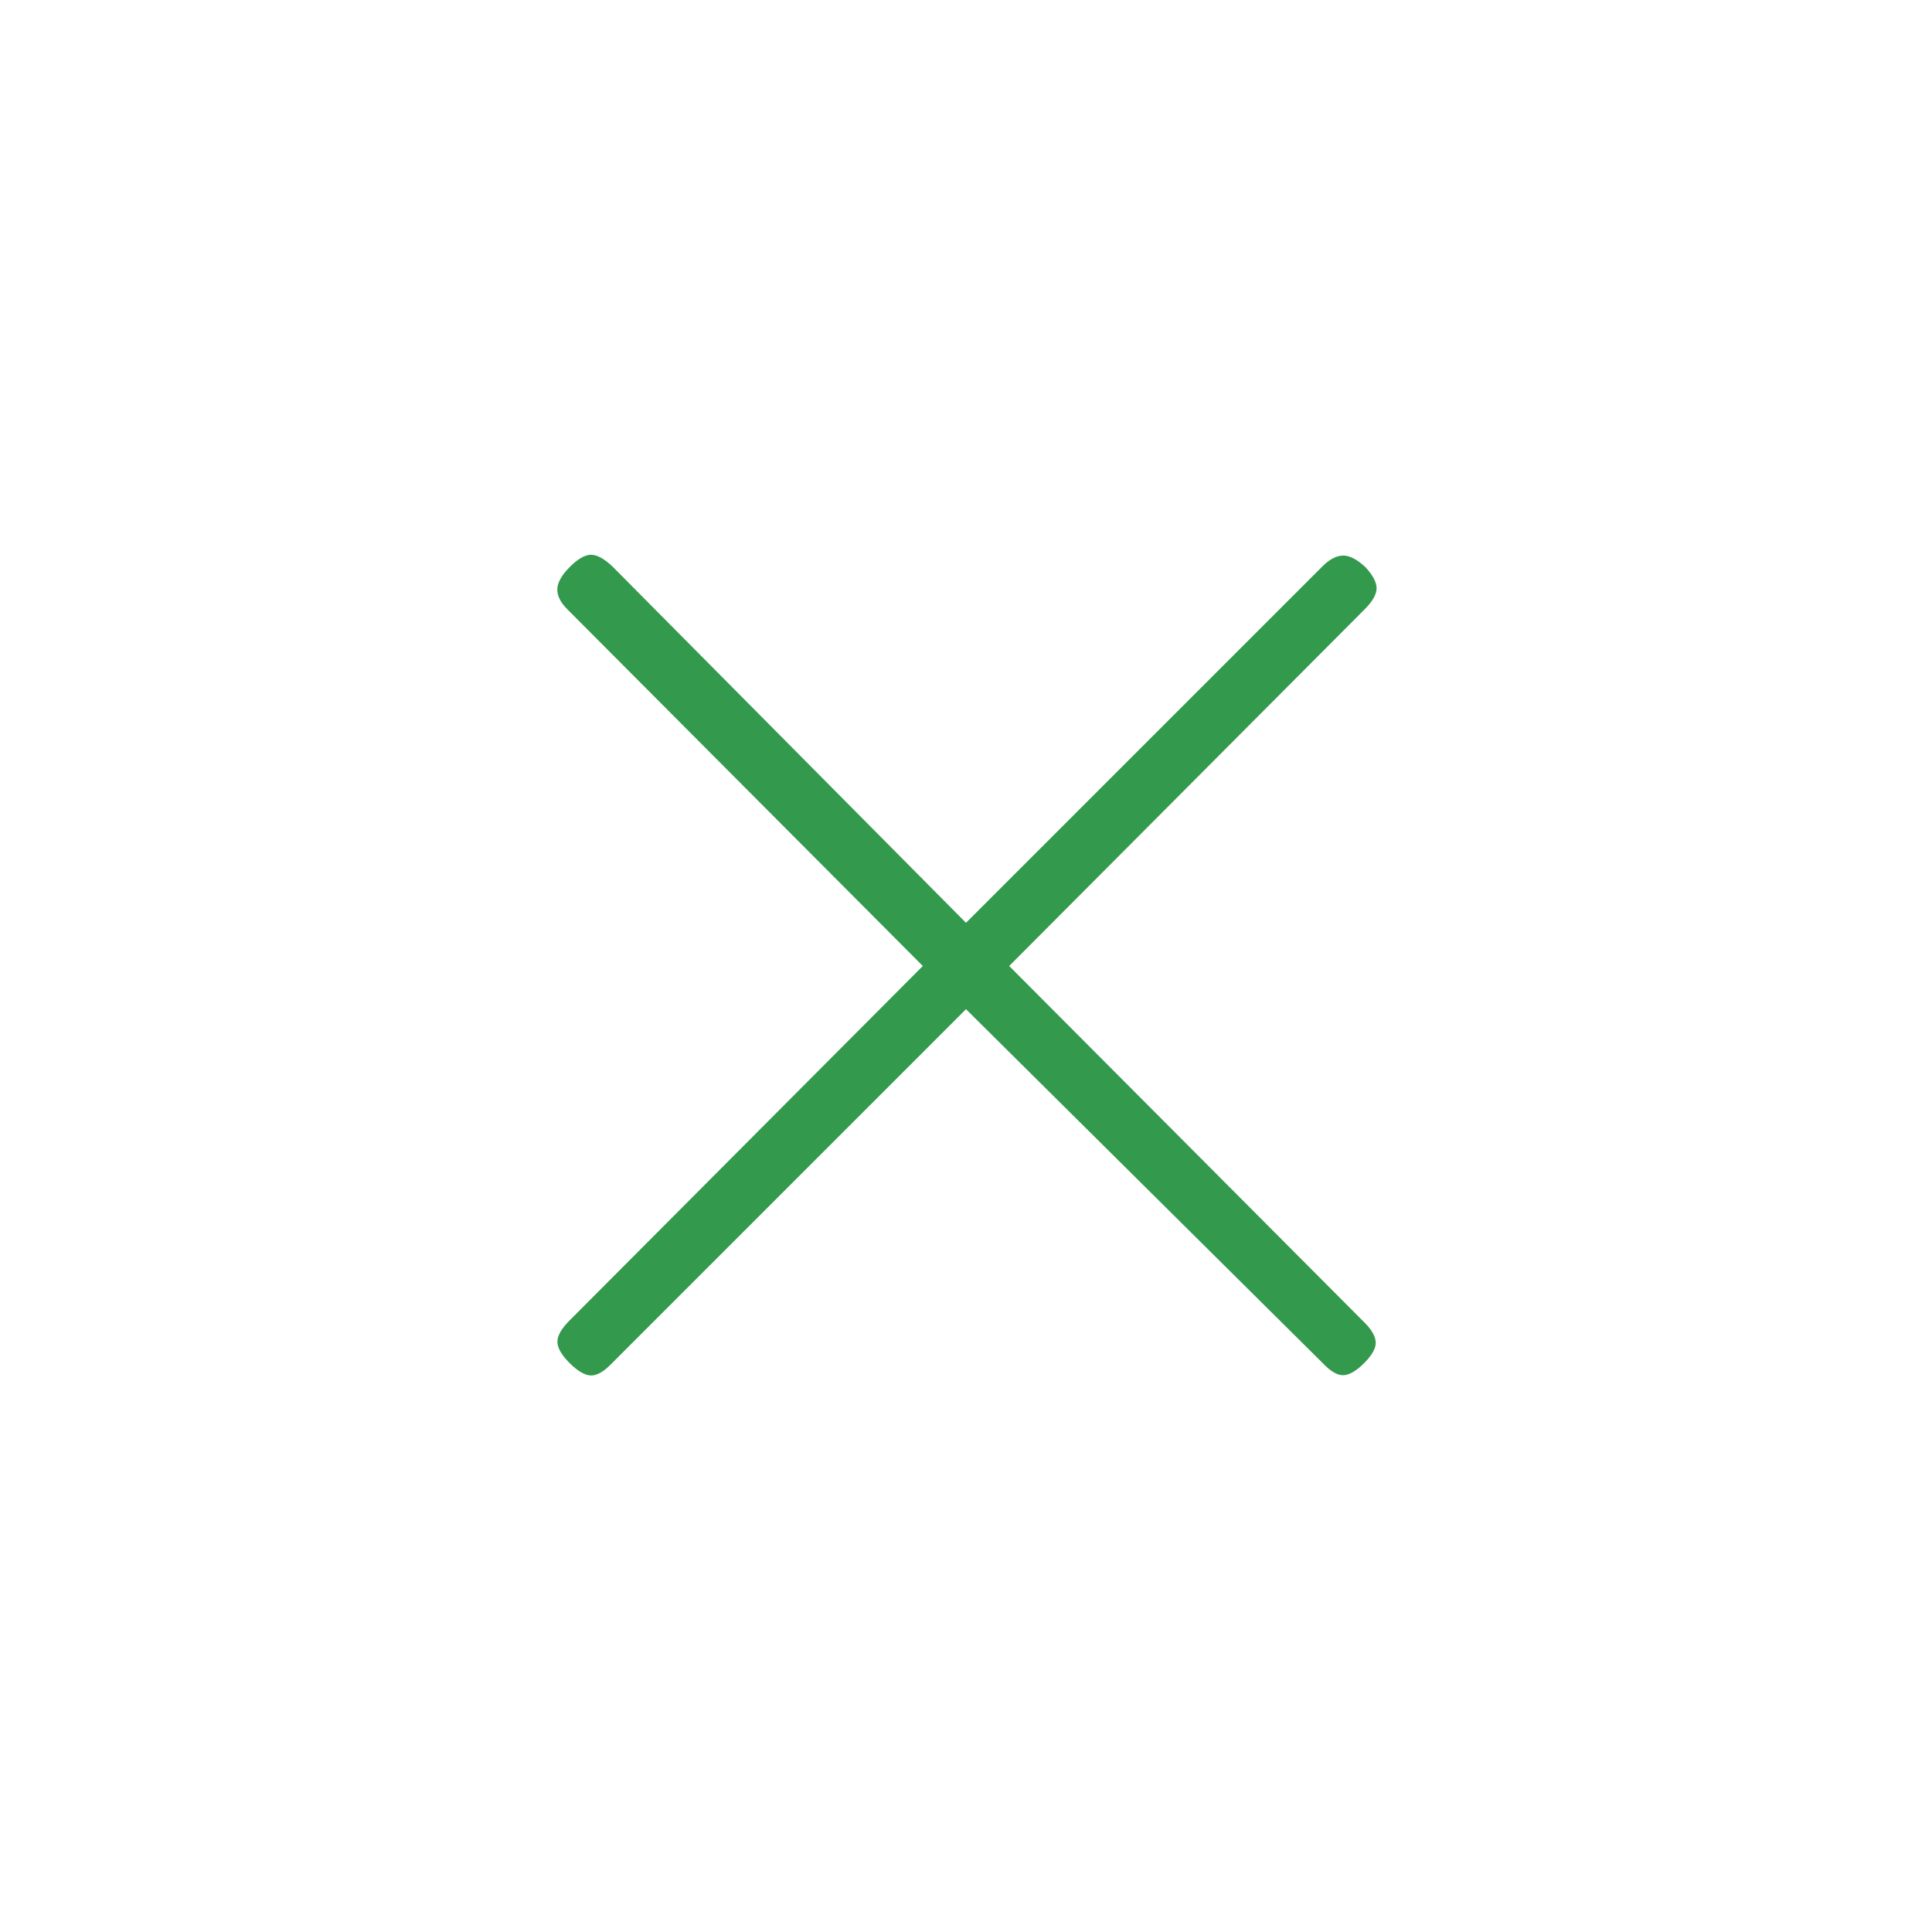
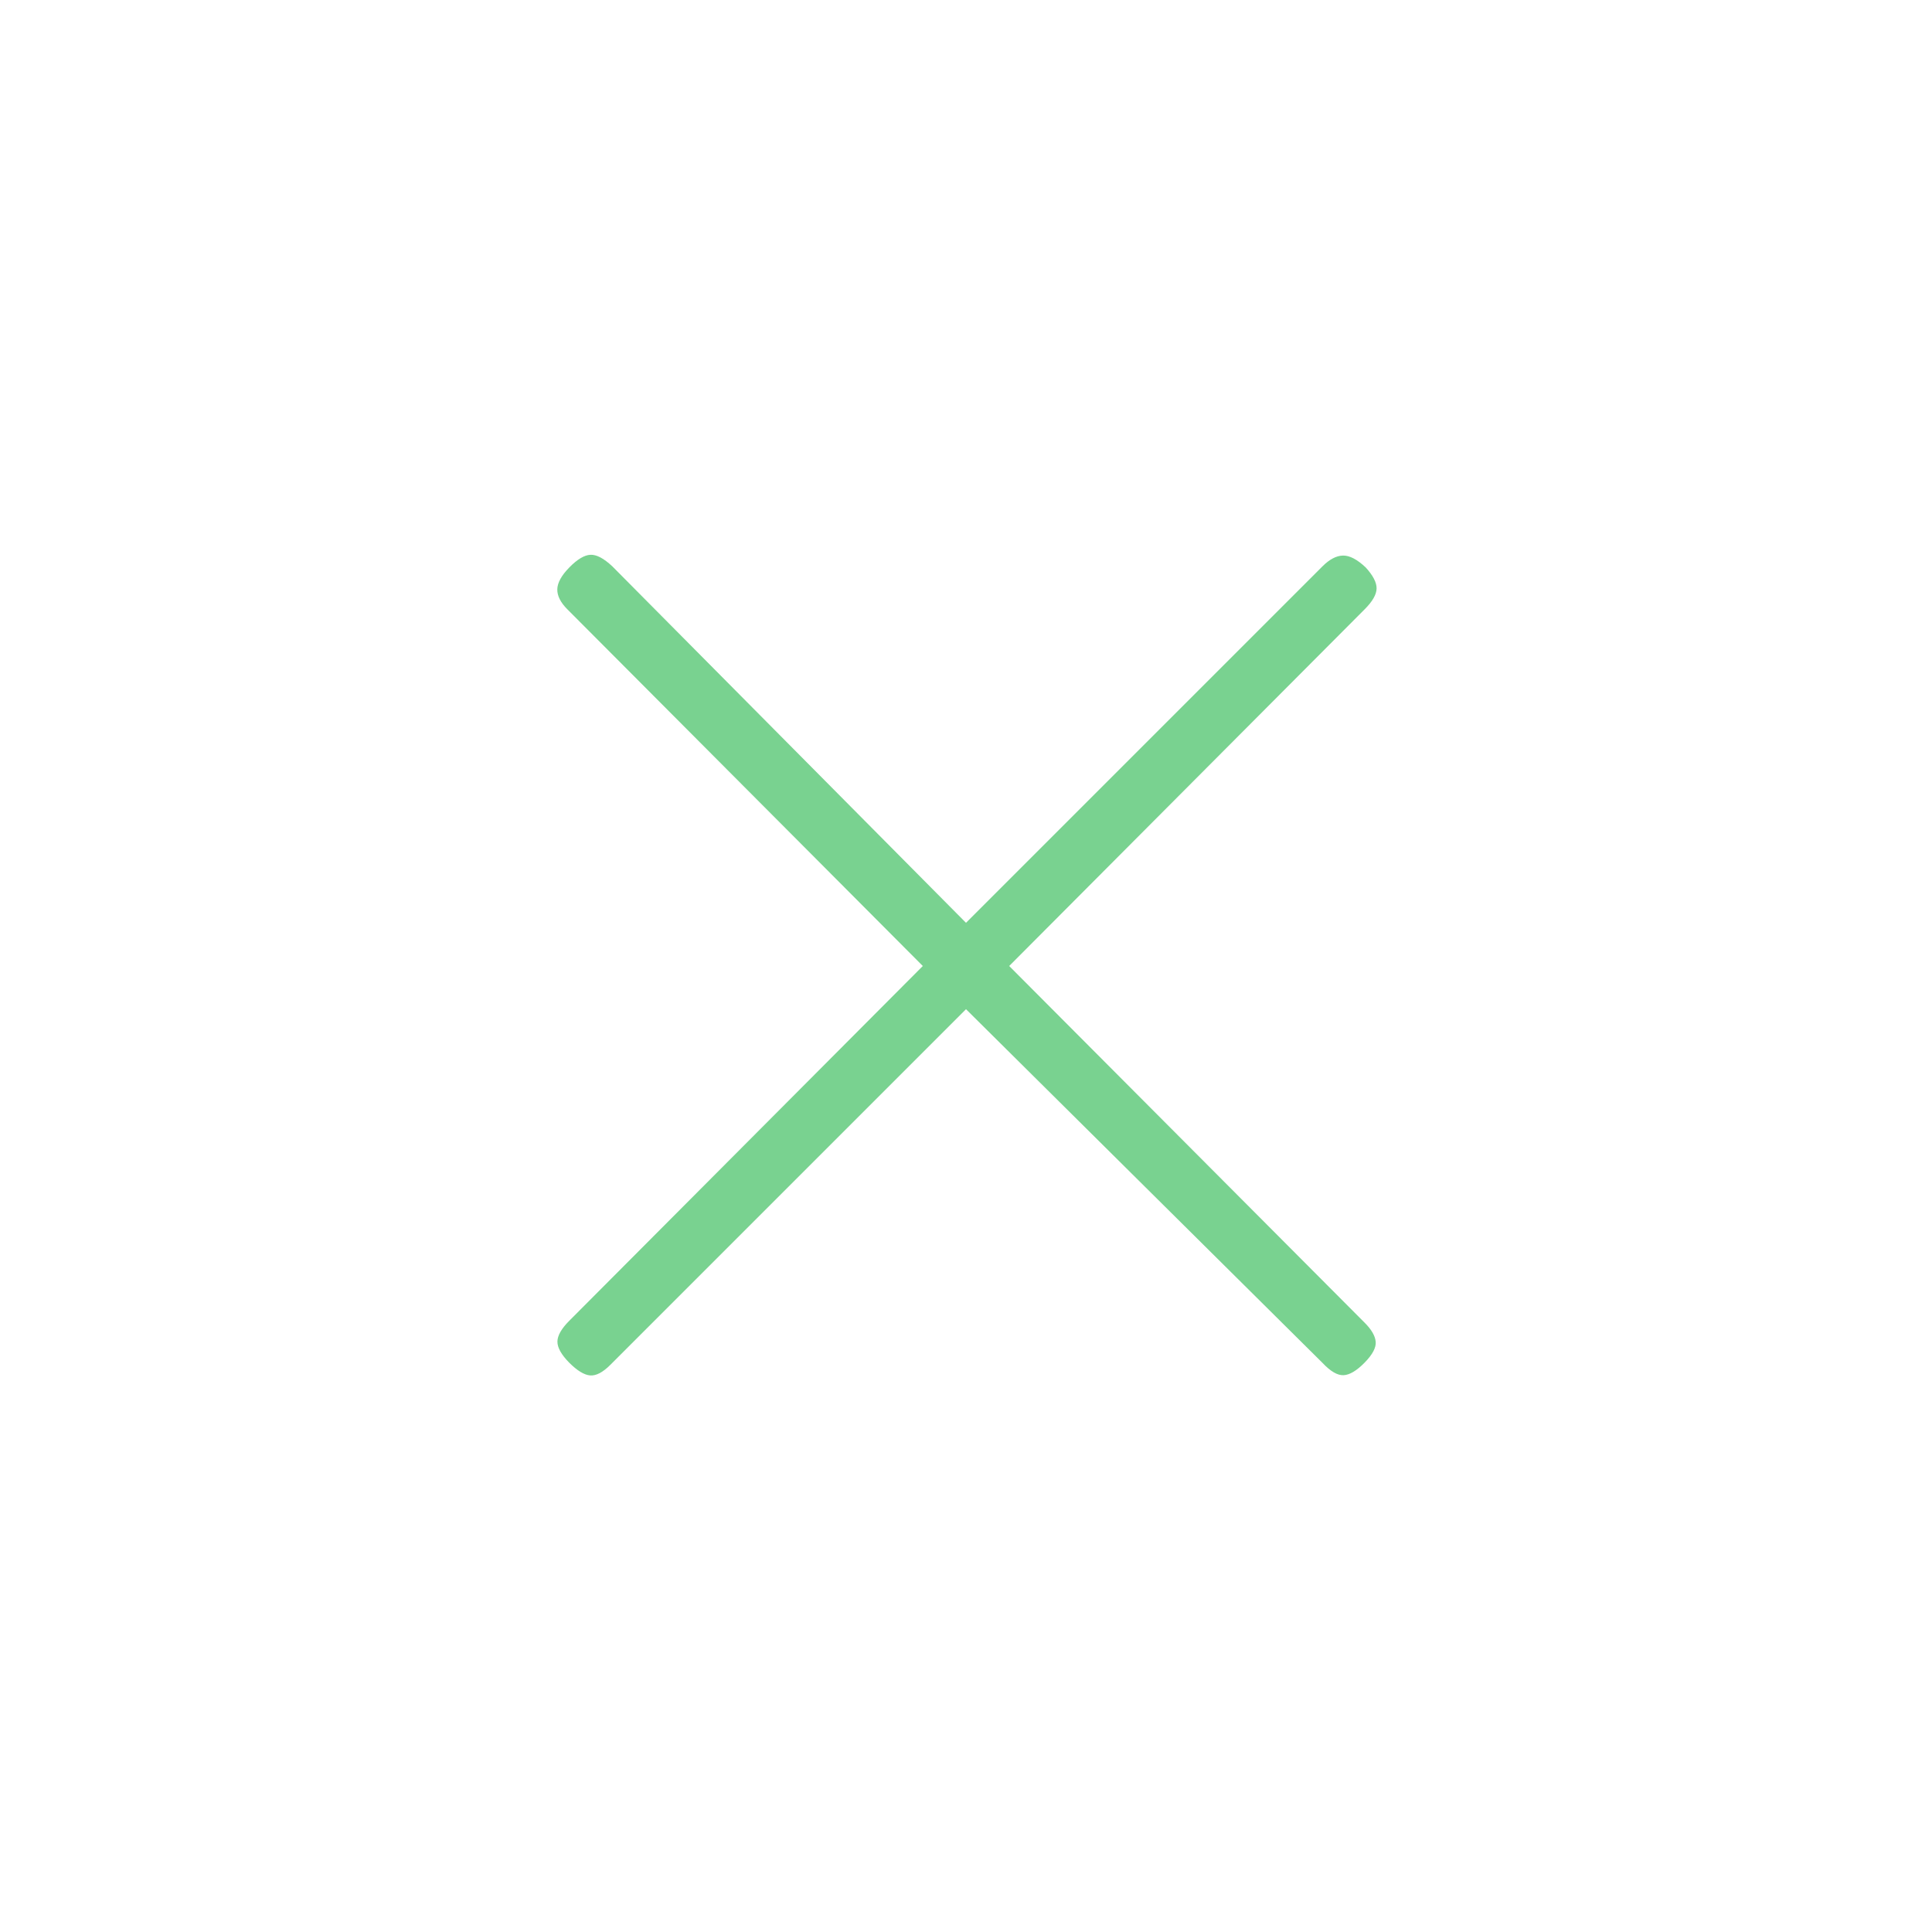
<svg xmlns="http://www.w3.org/2000/svg" height="20" viewBox="0 -960 960 960" width="20" version="1.1" id="svg1">
  <defs id="defs1" />
-   <path d="m480-458.538-176.731 176.73q-5.615 5.616-10.038 5.25-4.423-.365-10.423-6.365-5.885-6-5.827-10.481.057-4.481 5.942-10.365L458.538-480 281.923-657.231q-5.115-5.115-5-9.981.115-4.865 6-10.865t10.423-6.25q4.539-.25 10.923 5.75L480-501.462l177.115-177.115q5.231-5.231 10.154-5.365 4.923-.135 11.308 5.865 5.5 6 5.442 10.481-.057 4.481-5.942 10.365L501.462-480l176.615 177.231q5.115 5.115 5.5 9.481.385 4.365-5.5 10.365t-10.423 6.25q-4.539.25-10.539-6.135L480-458.538Z" id="path1" style="fill:#33994d;fill-opacity:1" />
+   <path d="m480-458.538-176.731 176.73q-5.615 5.616-10.038 5.25-4.423-.365-10.423-6.365-5.885-6-5.827-10.481.057-4.481 5.942-10.365L458.538-480 281.923-657.231q-5.115-5.115-5-9.981.115-4.865 6-10.865t10.423-6.25q4.539-.25 10.923 5.75L480-501.462l177.115-177.115q5.231-5.231 10.154-5.365 4.923-.135 11.308 5.865 5.5 6 5.442 10.481-.057 4.481-5.942 10.365L501.462-480l176.615 177.231q5.115 5.115 5.5 9.481.385 4.365-5.5 10.365t-10.423 6.25q-4.539.25-10.539-6.135L480-458.538Z" id="path1" style="fill:#79d290;fill-opacity:1" />
</svg>
